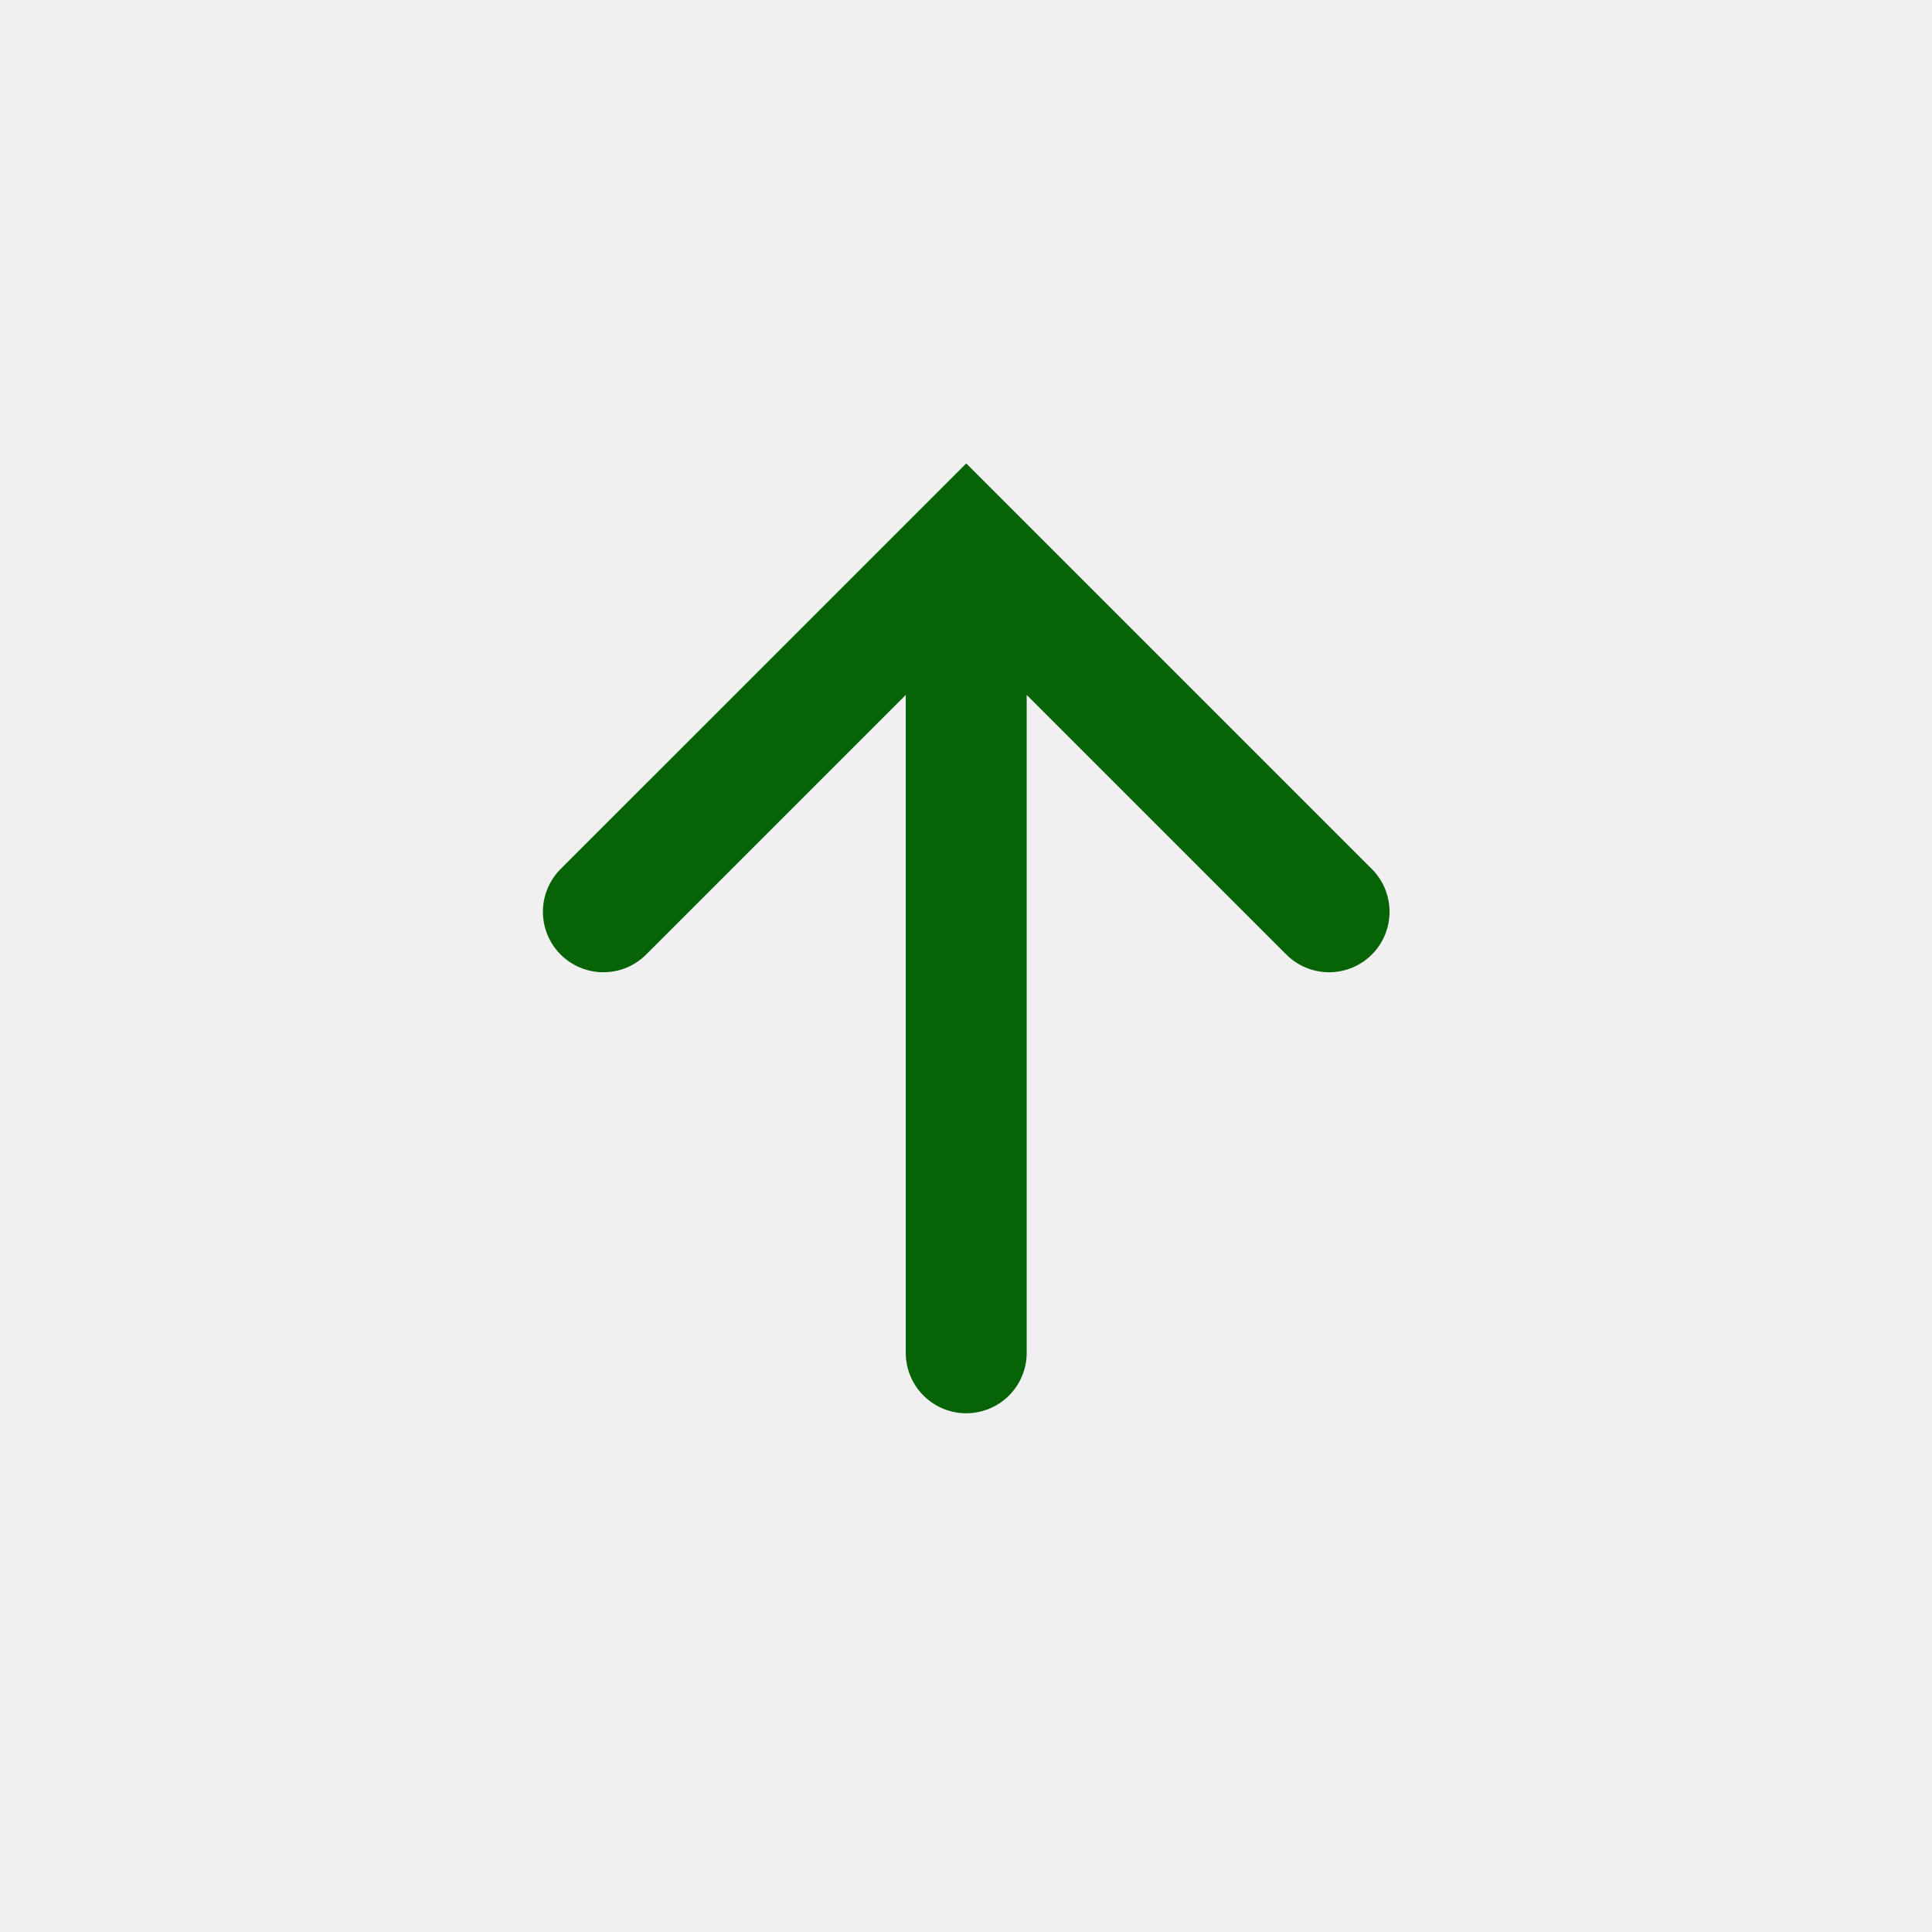
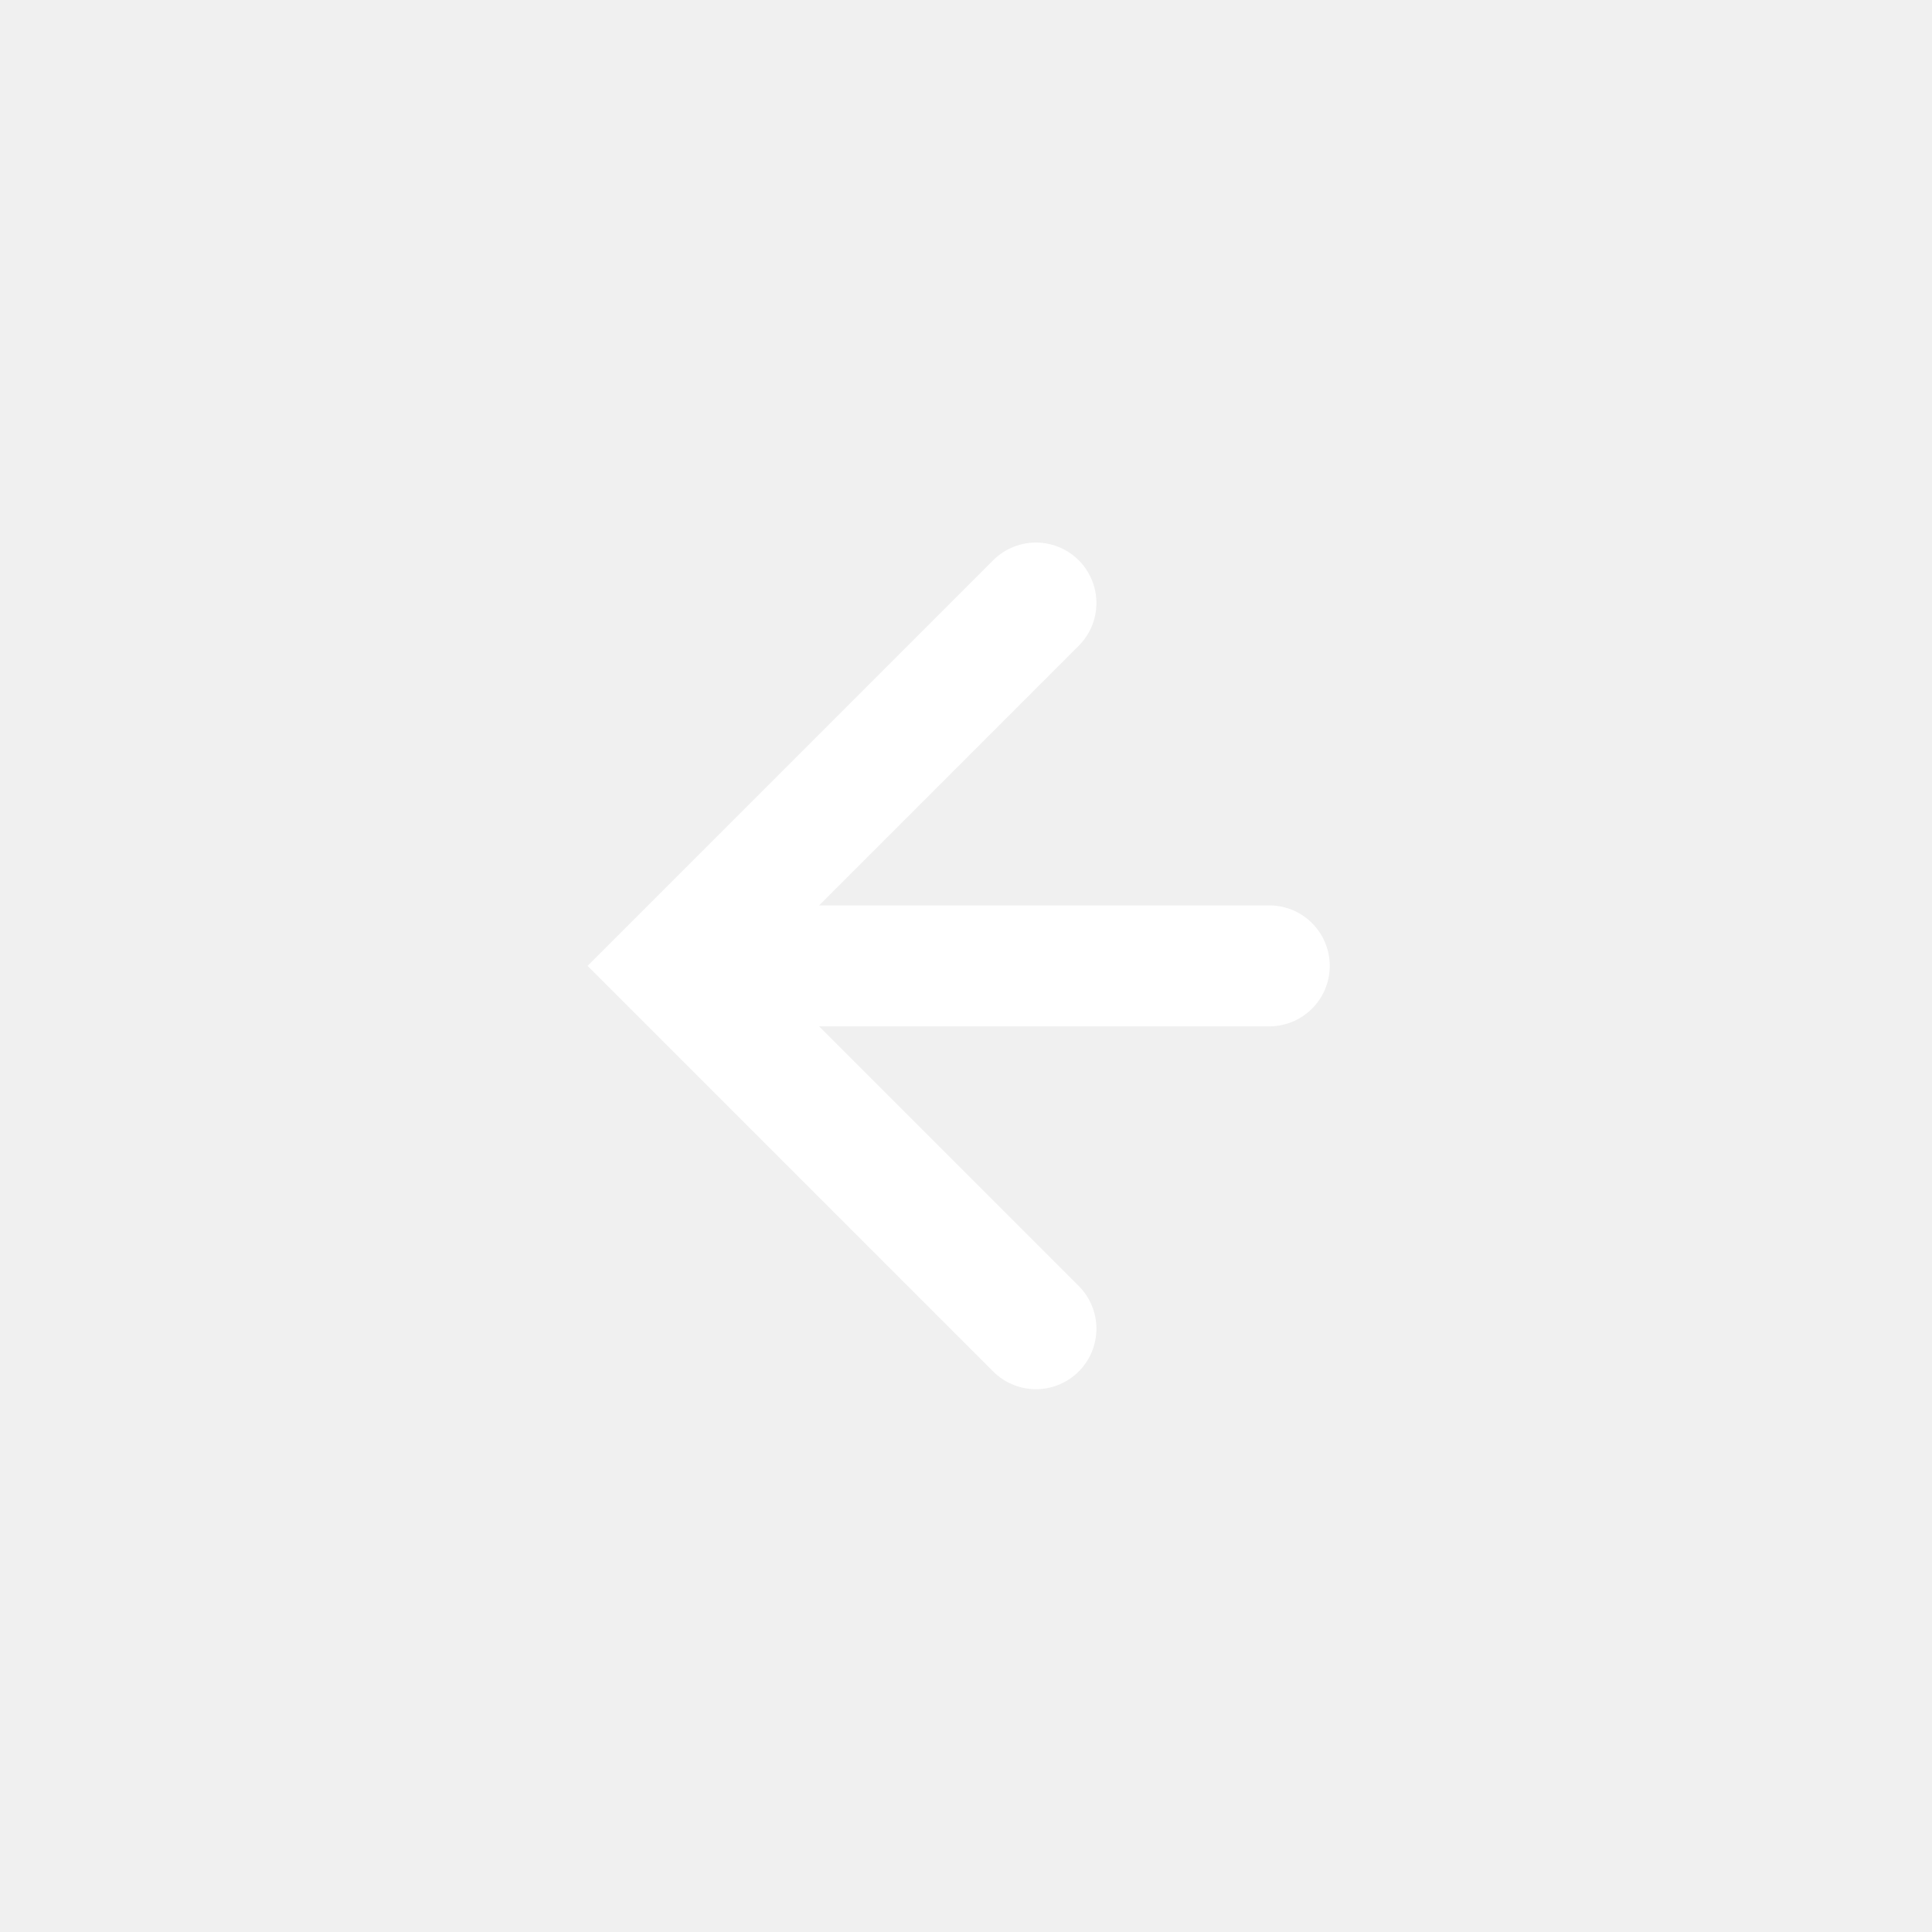
<svg xmlns="http://www.w3.org/2000/svg" width="16" height="16" viewBox="0 0 4.233 4.233" version="1.1" id="svg1" xml:space="preserve">
  <defs id="defs1">
-     <marker style="overflow:visible" id="ArrowWideRounded_reversed" refX="0" refY="0" orient="auto" markerWidth="1" markerHeight="1" viewBox="0 0 1 1" preserveAspectRatio="xMidYMid">
-       <g transform="scale(-1)" id="g4">
-         <path style="fill:none;stroke:context-stroke;stroke-width:1;stroke-linecap:round" d="M 3,-3 0,0 3,3" transform="rotate(180,0.125,0)" id="path4" />
+     <marker style="overflow:visible" id="ArrowWideRounded_reversed-5" refX="0" refY="0" orient="auto" markerWidth="1" markerHeight="1" viewBox="0 0 1 1" preserveAspectRatio="xMidYMid">
+       <g transform="scale(-1)" id="g4-6">
+         <path style="fill:none;stroke:context-stroke;stroke-width:1;stroke-linecap:round" d="M 3,-3 0,0 3,3" transform="rotate(180,0.125,0)" id="path4-2" />
      </g>
    </marker>
  </defs>
-   <g id="layer1" transform="translate(-224.934,-21.96605)" style="display:inline">
-     <path style="fill:none;stroke:#066406;stroke-width:0.265;stroke-linecap:round;stroke-linejoin:round;stroke-dasharray:none;stroke-opacity:1;marker-start:url(#ArrowWideRounded_reversed)" d="m 227.051,23.235 v 1.695" id="path1" />
+   <g id="layer1" transform="translate(-224.934,-27.39278)" style="display:inline">
+     <path style="display:inline;fill:none;stroke:#ffffff;stroke-width:0.265;stroke-linecap:round;stroke-linejoin:round;stroke-dasharray:none;stroke-opacity:1;marker-start:url(#ArrowWideRounded_reversed-5)" d="m 226.475,29.509 h 1.24" id="path1-2" />
  </g>
</svg>
